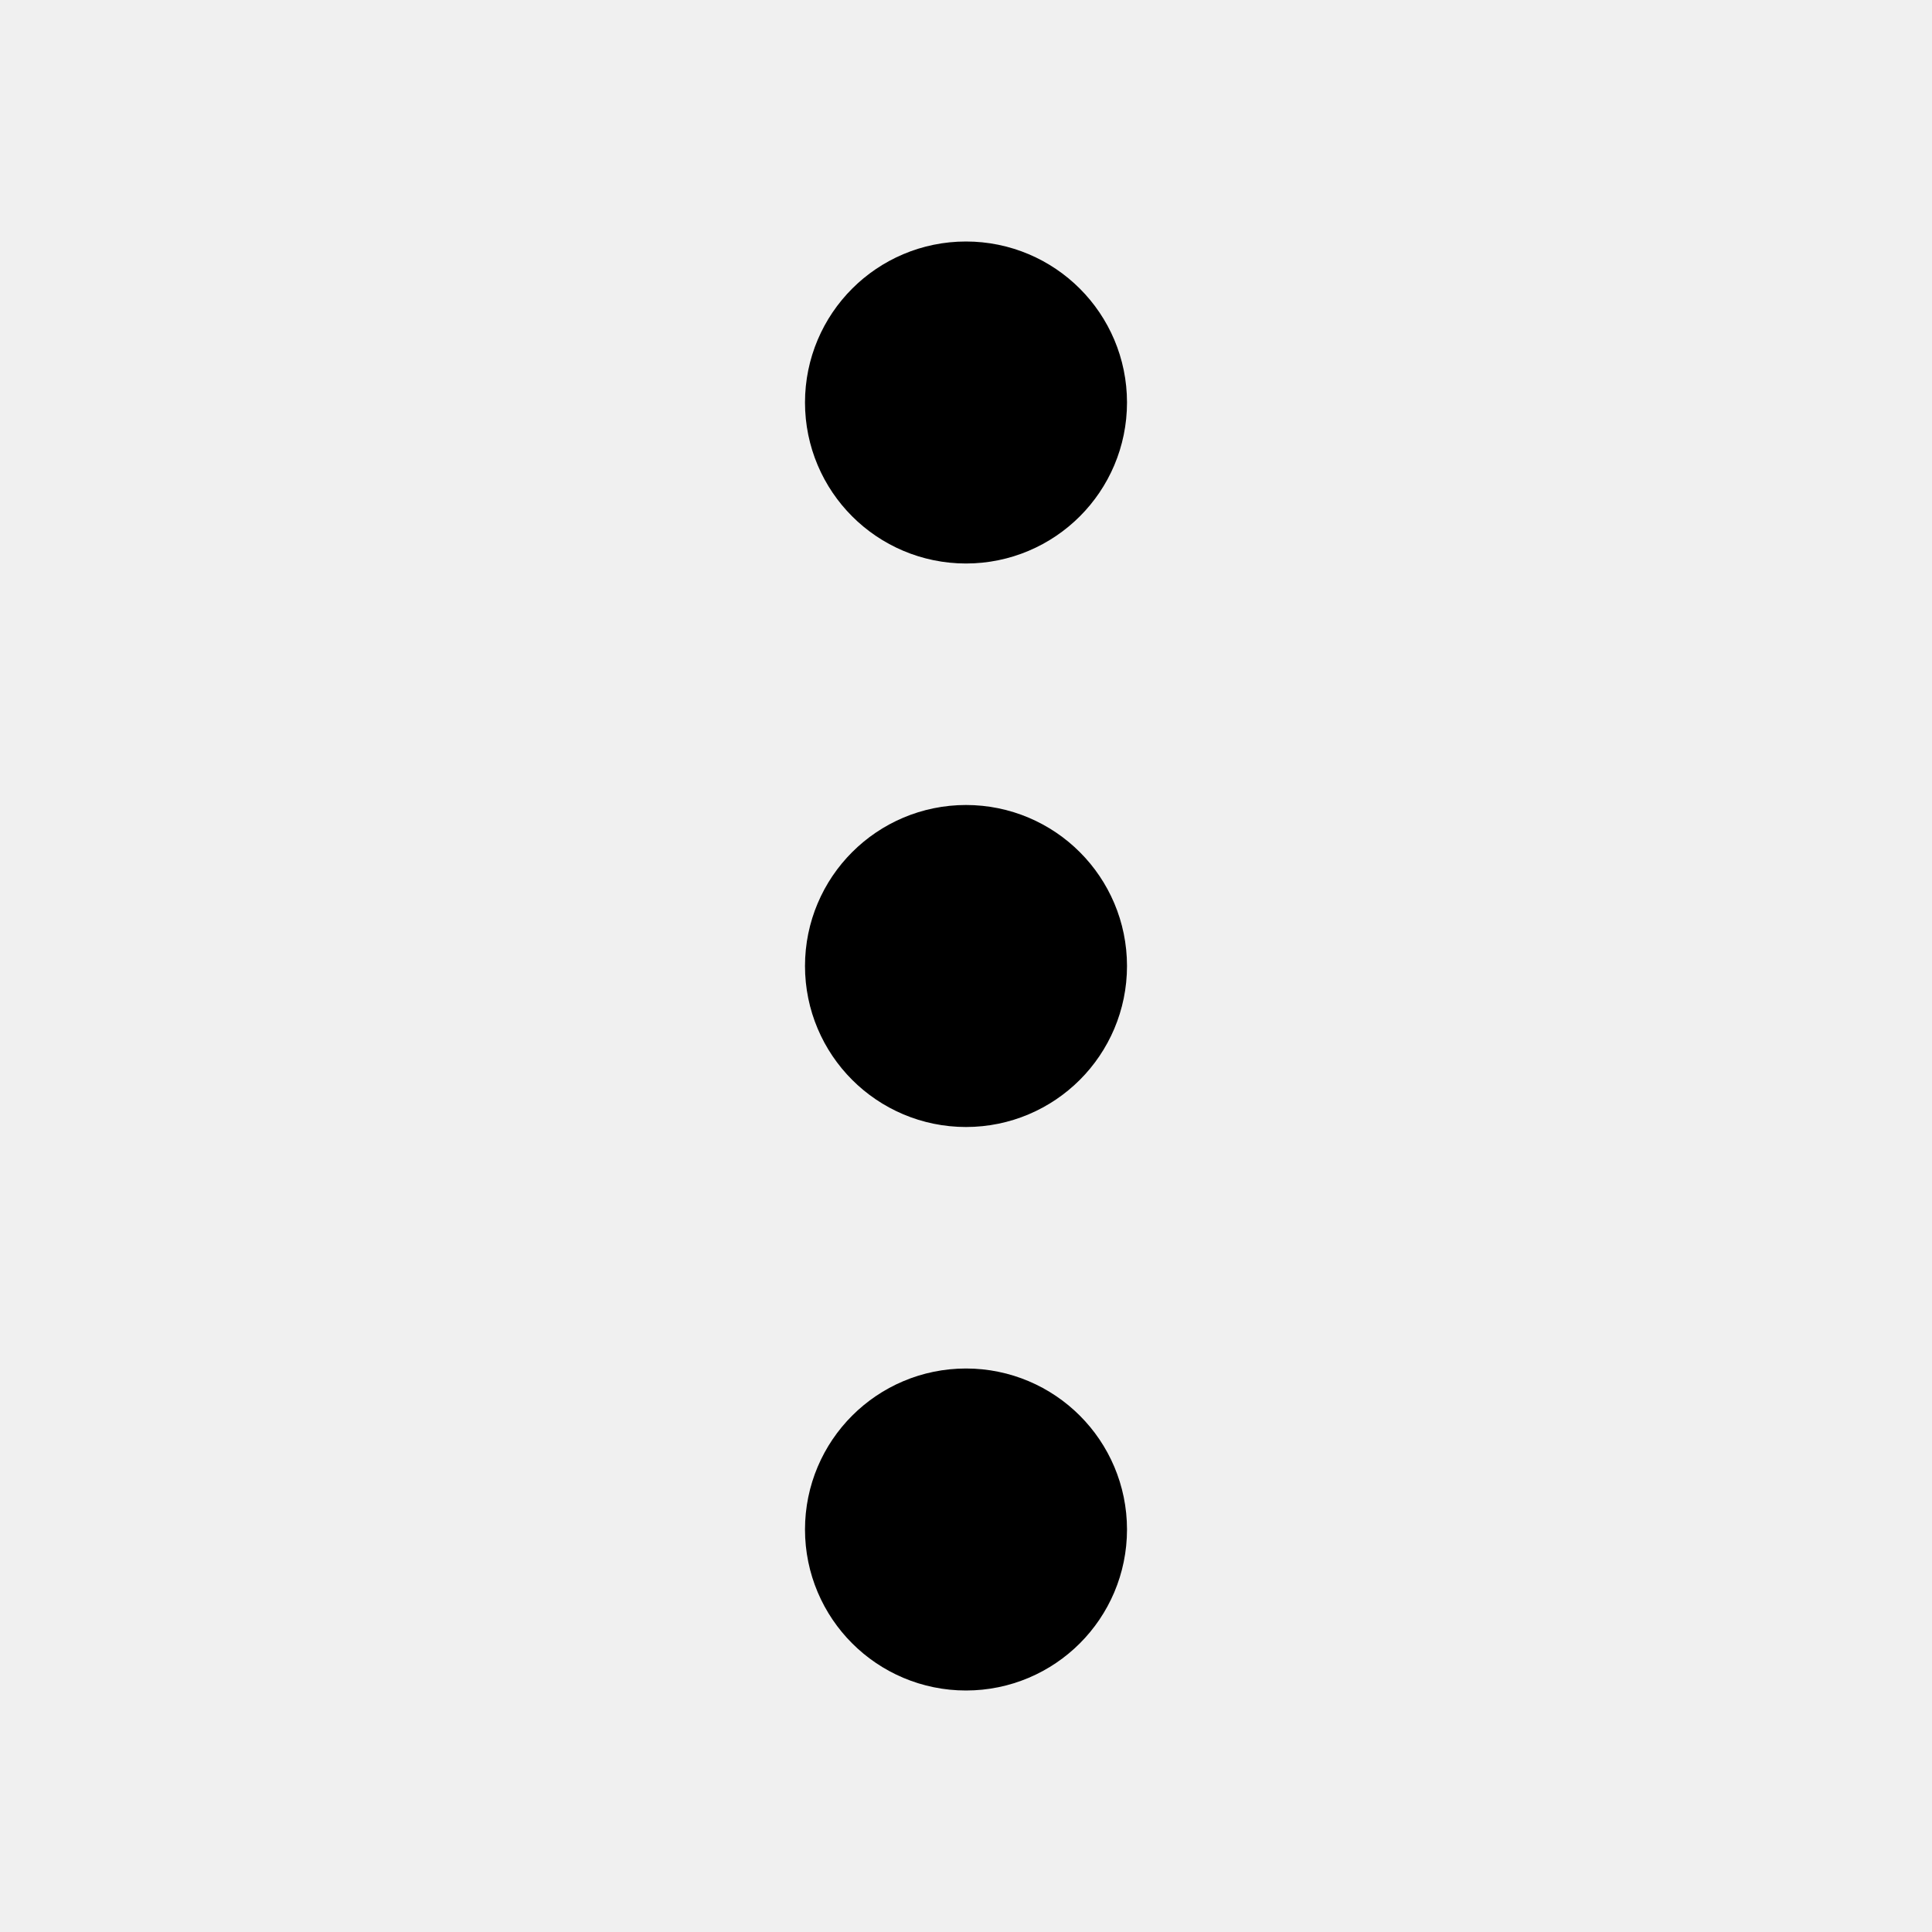
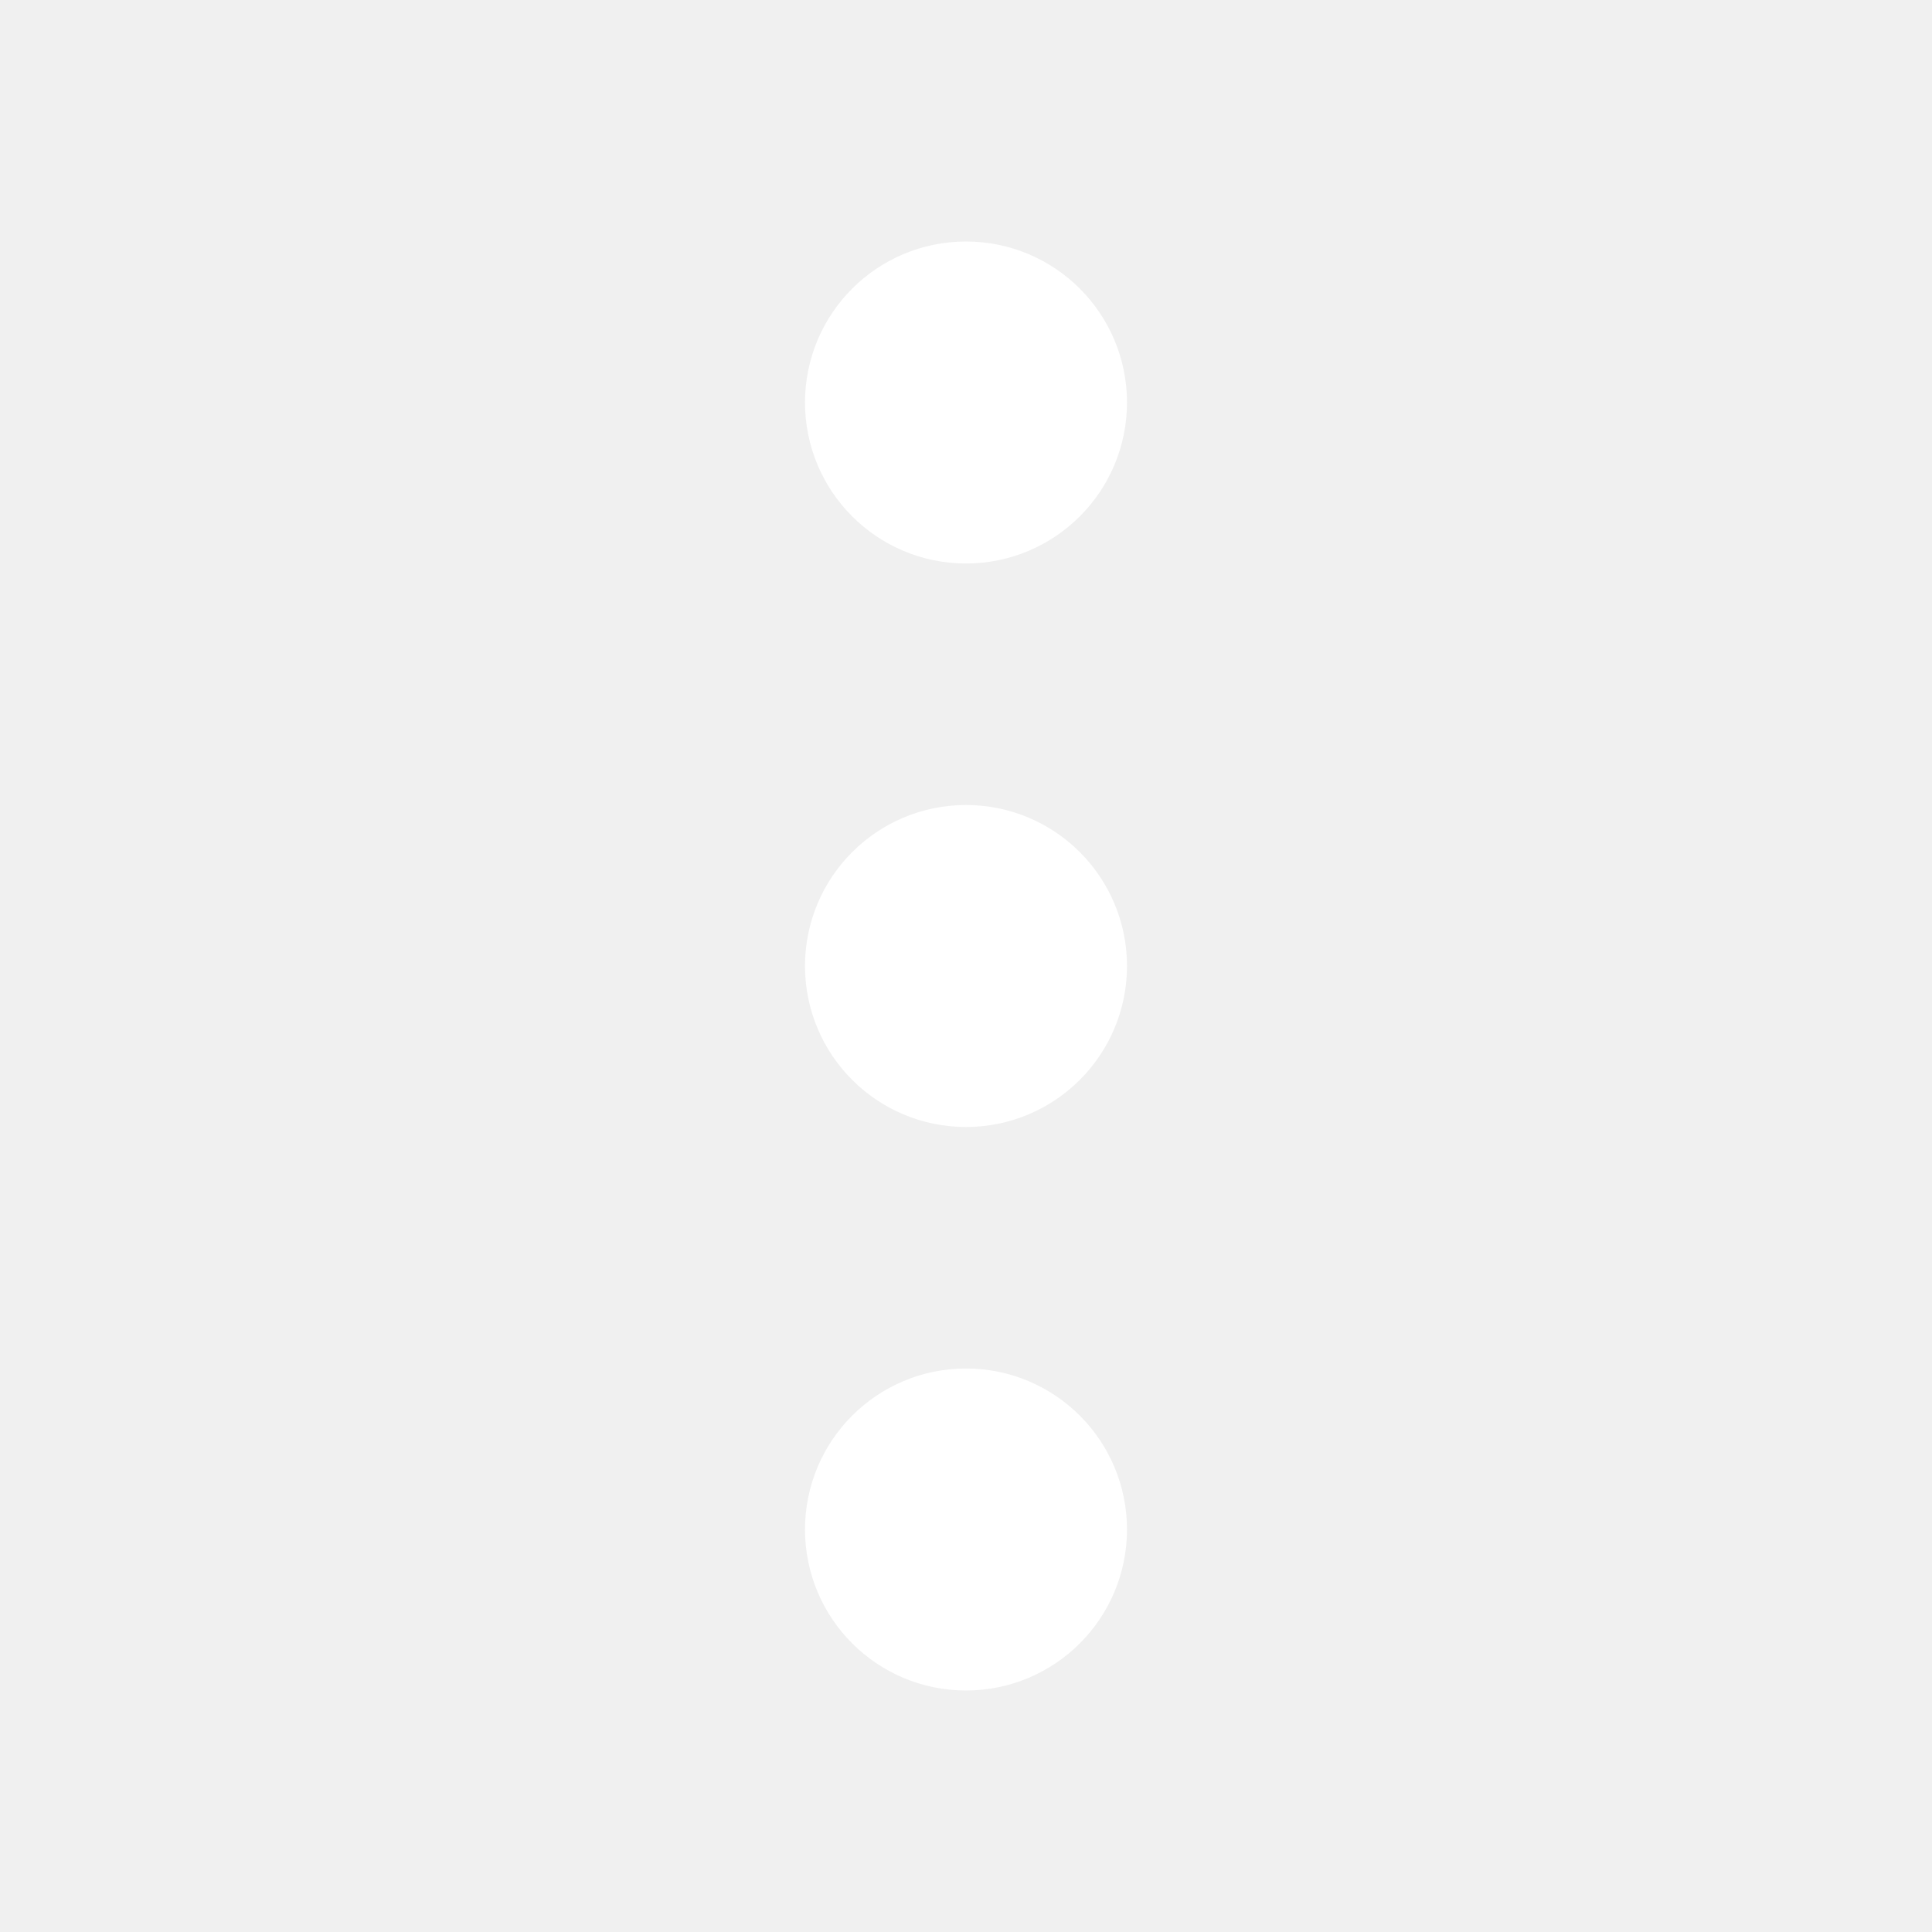
- <svg xmlns="http://www.w3.org/2000/svg" width="24" height="24" viewBox="0 0 24 24" fill="none" stroke="currentColor" stroke-width="2" stroke-linecap="round" stroke-linejoin="round" class="feather feather-more-vertical">
+ <svg xmlns="http://www.w3.org/2000/svg" width="24" height="24" viewBox="0 0 24 24" fill="none" stroke="white" stroke-width="2" stroke-linecap="round" stroke-linejoin="round" class="feather feather-more-vertical">
  <circle cx="12" cy="12" r="1" />
  <circle cx="12" cy="5" r="1" />
  <circle cx="12" cy="19" r="1" />
</svg>
